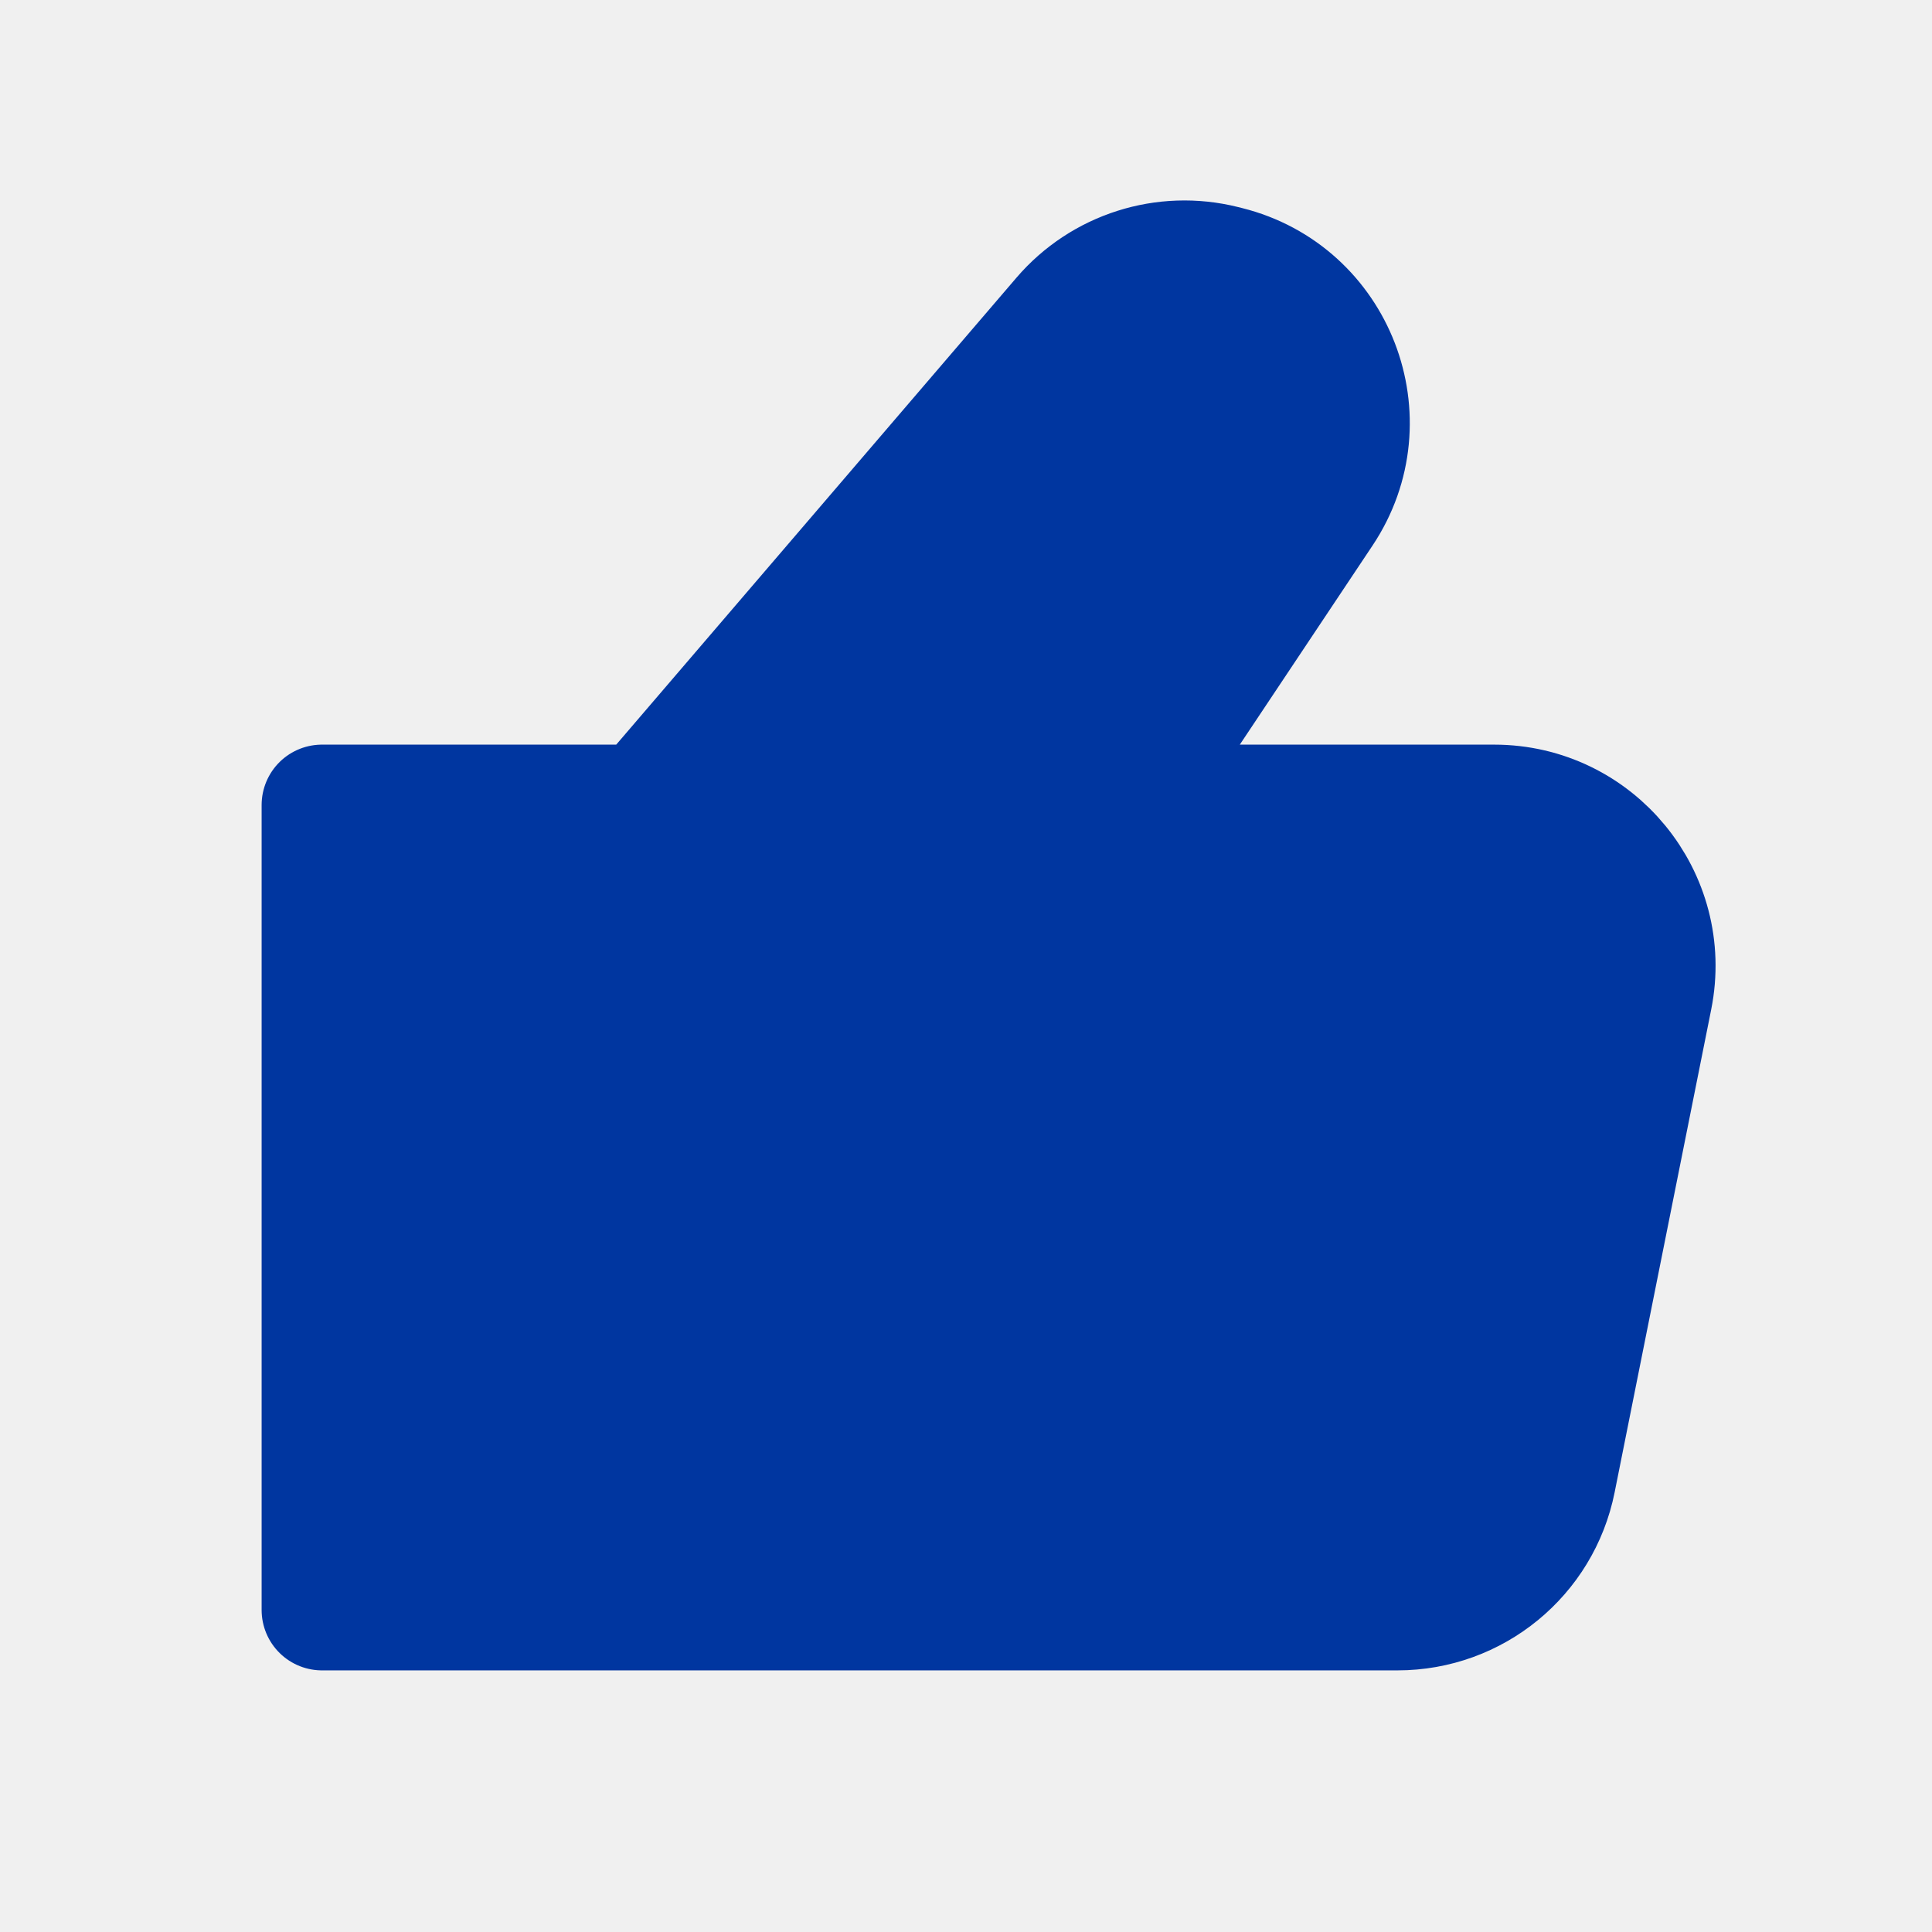
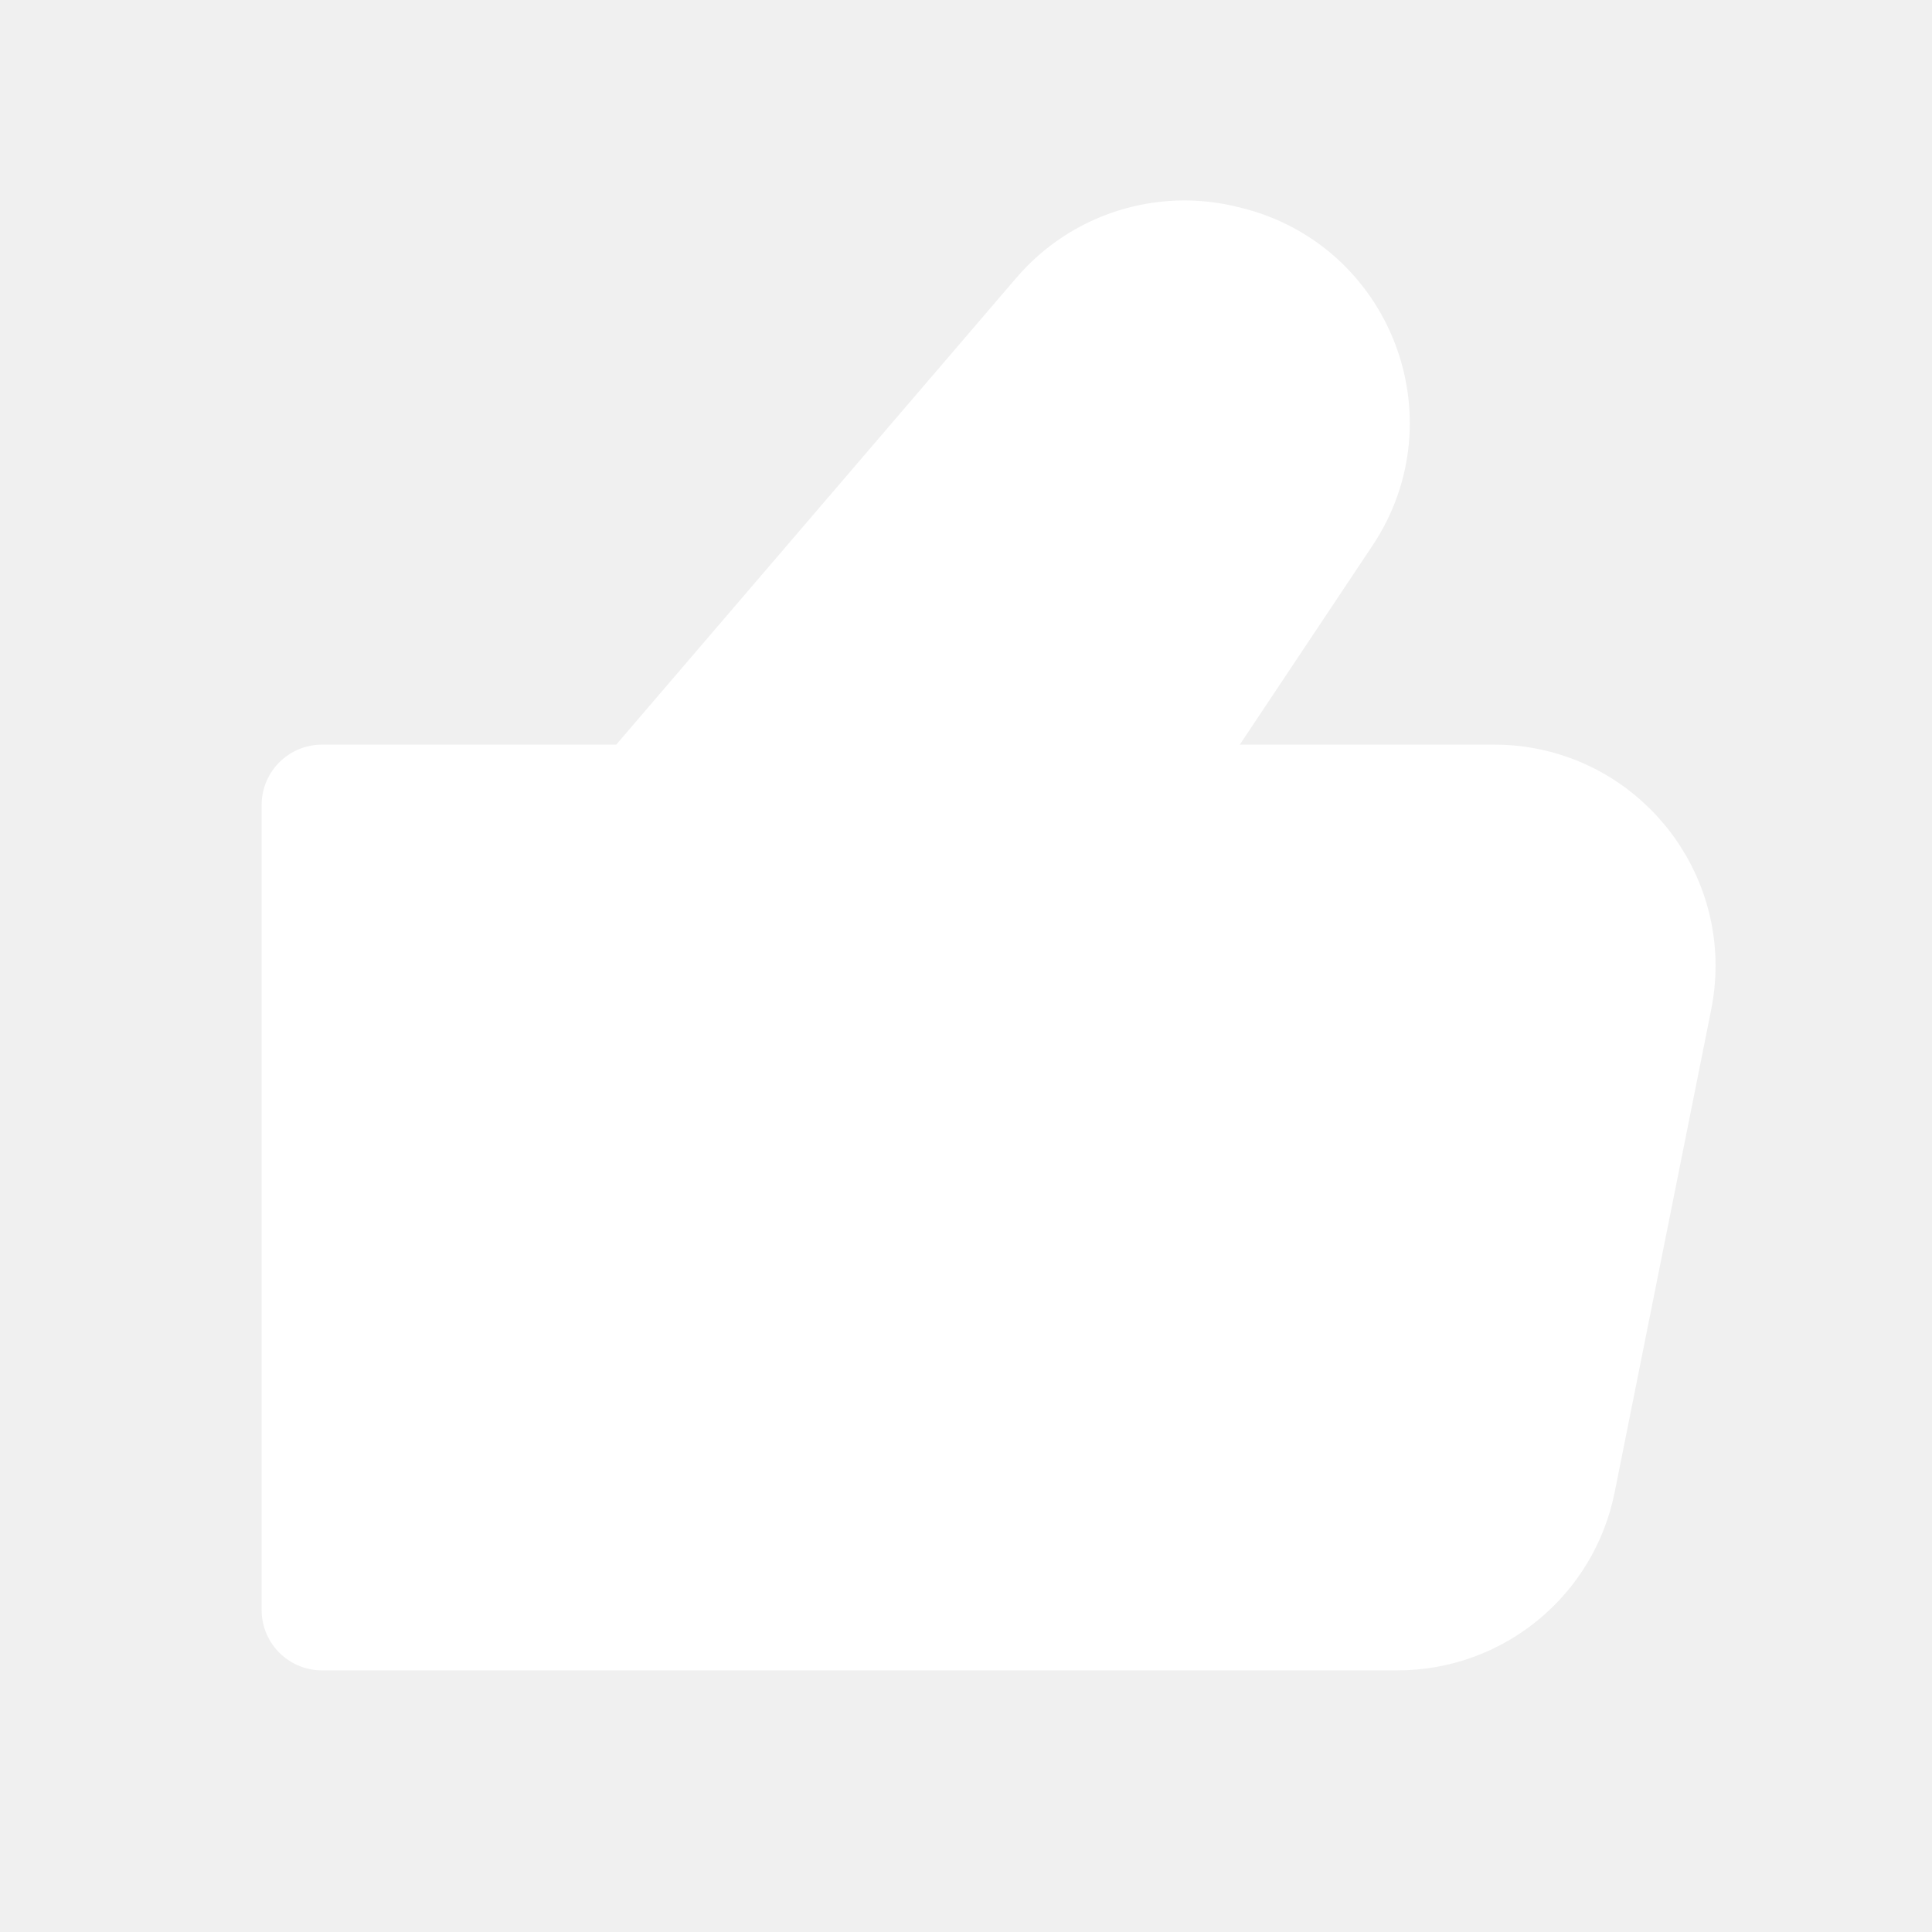
- <svg xmlns="http://www.w3.org/2000/svg" width="800px" height="800px" viewBox="0 0 24 24" fill="#0036a0">
-   <path d="M8 10V20M8 10L4 10V20L8 20M8 10L13.196 3.938C13.689 3.363 14.464 3.116 15.199 3.3L15.247 3.312C16.588 3.647 17.193 5.211 16.426 6.361L14 10H18.56C19.823 10 20.769 11.155 20.522 12.392L19.322 18.392C19.135 19.327 18.314 20 17.36 20L8 20" stroke="#0036a0" stroke-width="1.5" stroke-linecap="round" stroke-linejoin="round" />
+ <svg xmlns="http://www.w3.org/2000/svg" width="800px" height="800px" viewBox="0 0 24 24" fill="#fff">
+   <path d="M8 10V20M8 10L4 10V20L8 20M8 10L13.196 3.938C13.689 3.363 14.464 3.116 15.199 3.3L15.247 3.312C16.588 3.647 17.193 5.211 16.426 6.361L14 10H18.56C19.823 10 20.769 11.155 20.522 12.392L19.322 18.392C19.135 19.327 18.314 20 17.36 20L8 20" stroke="#fff" stroke-width="1.5" stroke-linecap="round" stroke-linejoin="round" />
</svg>
